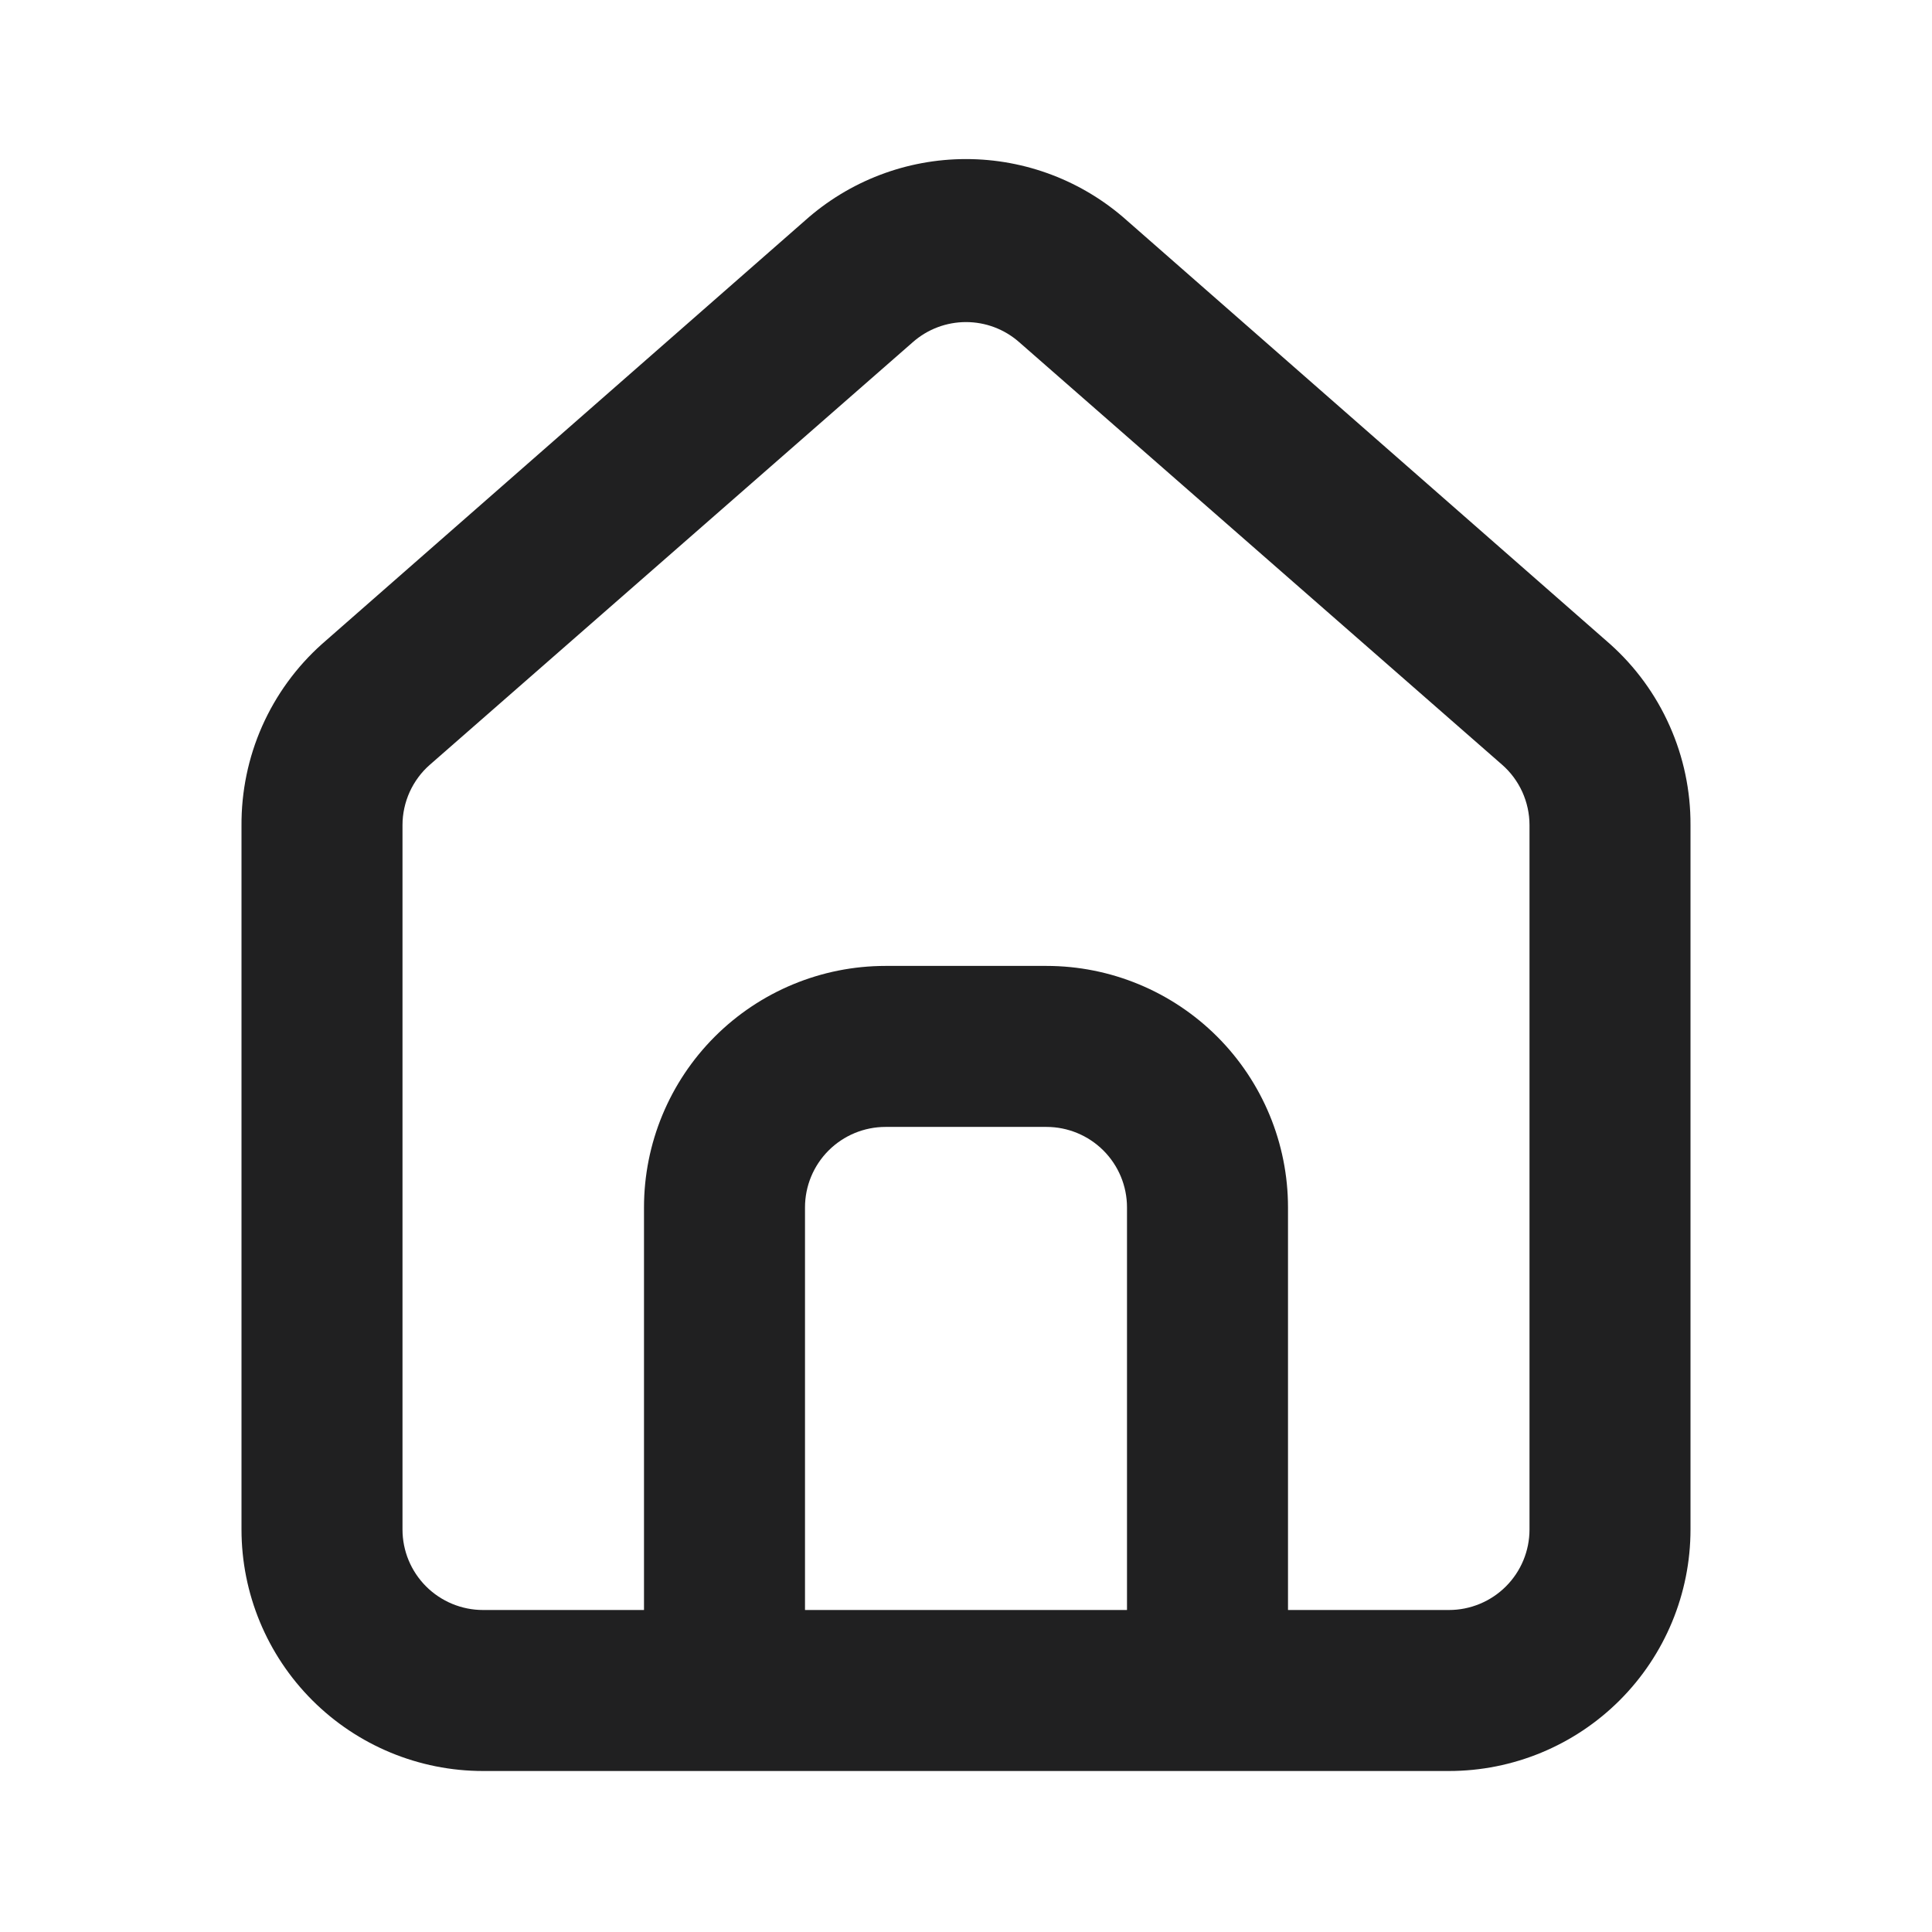
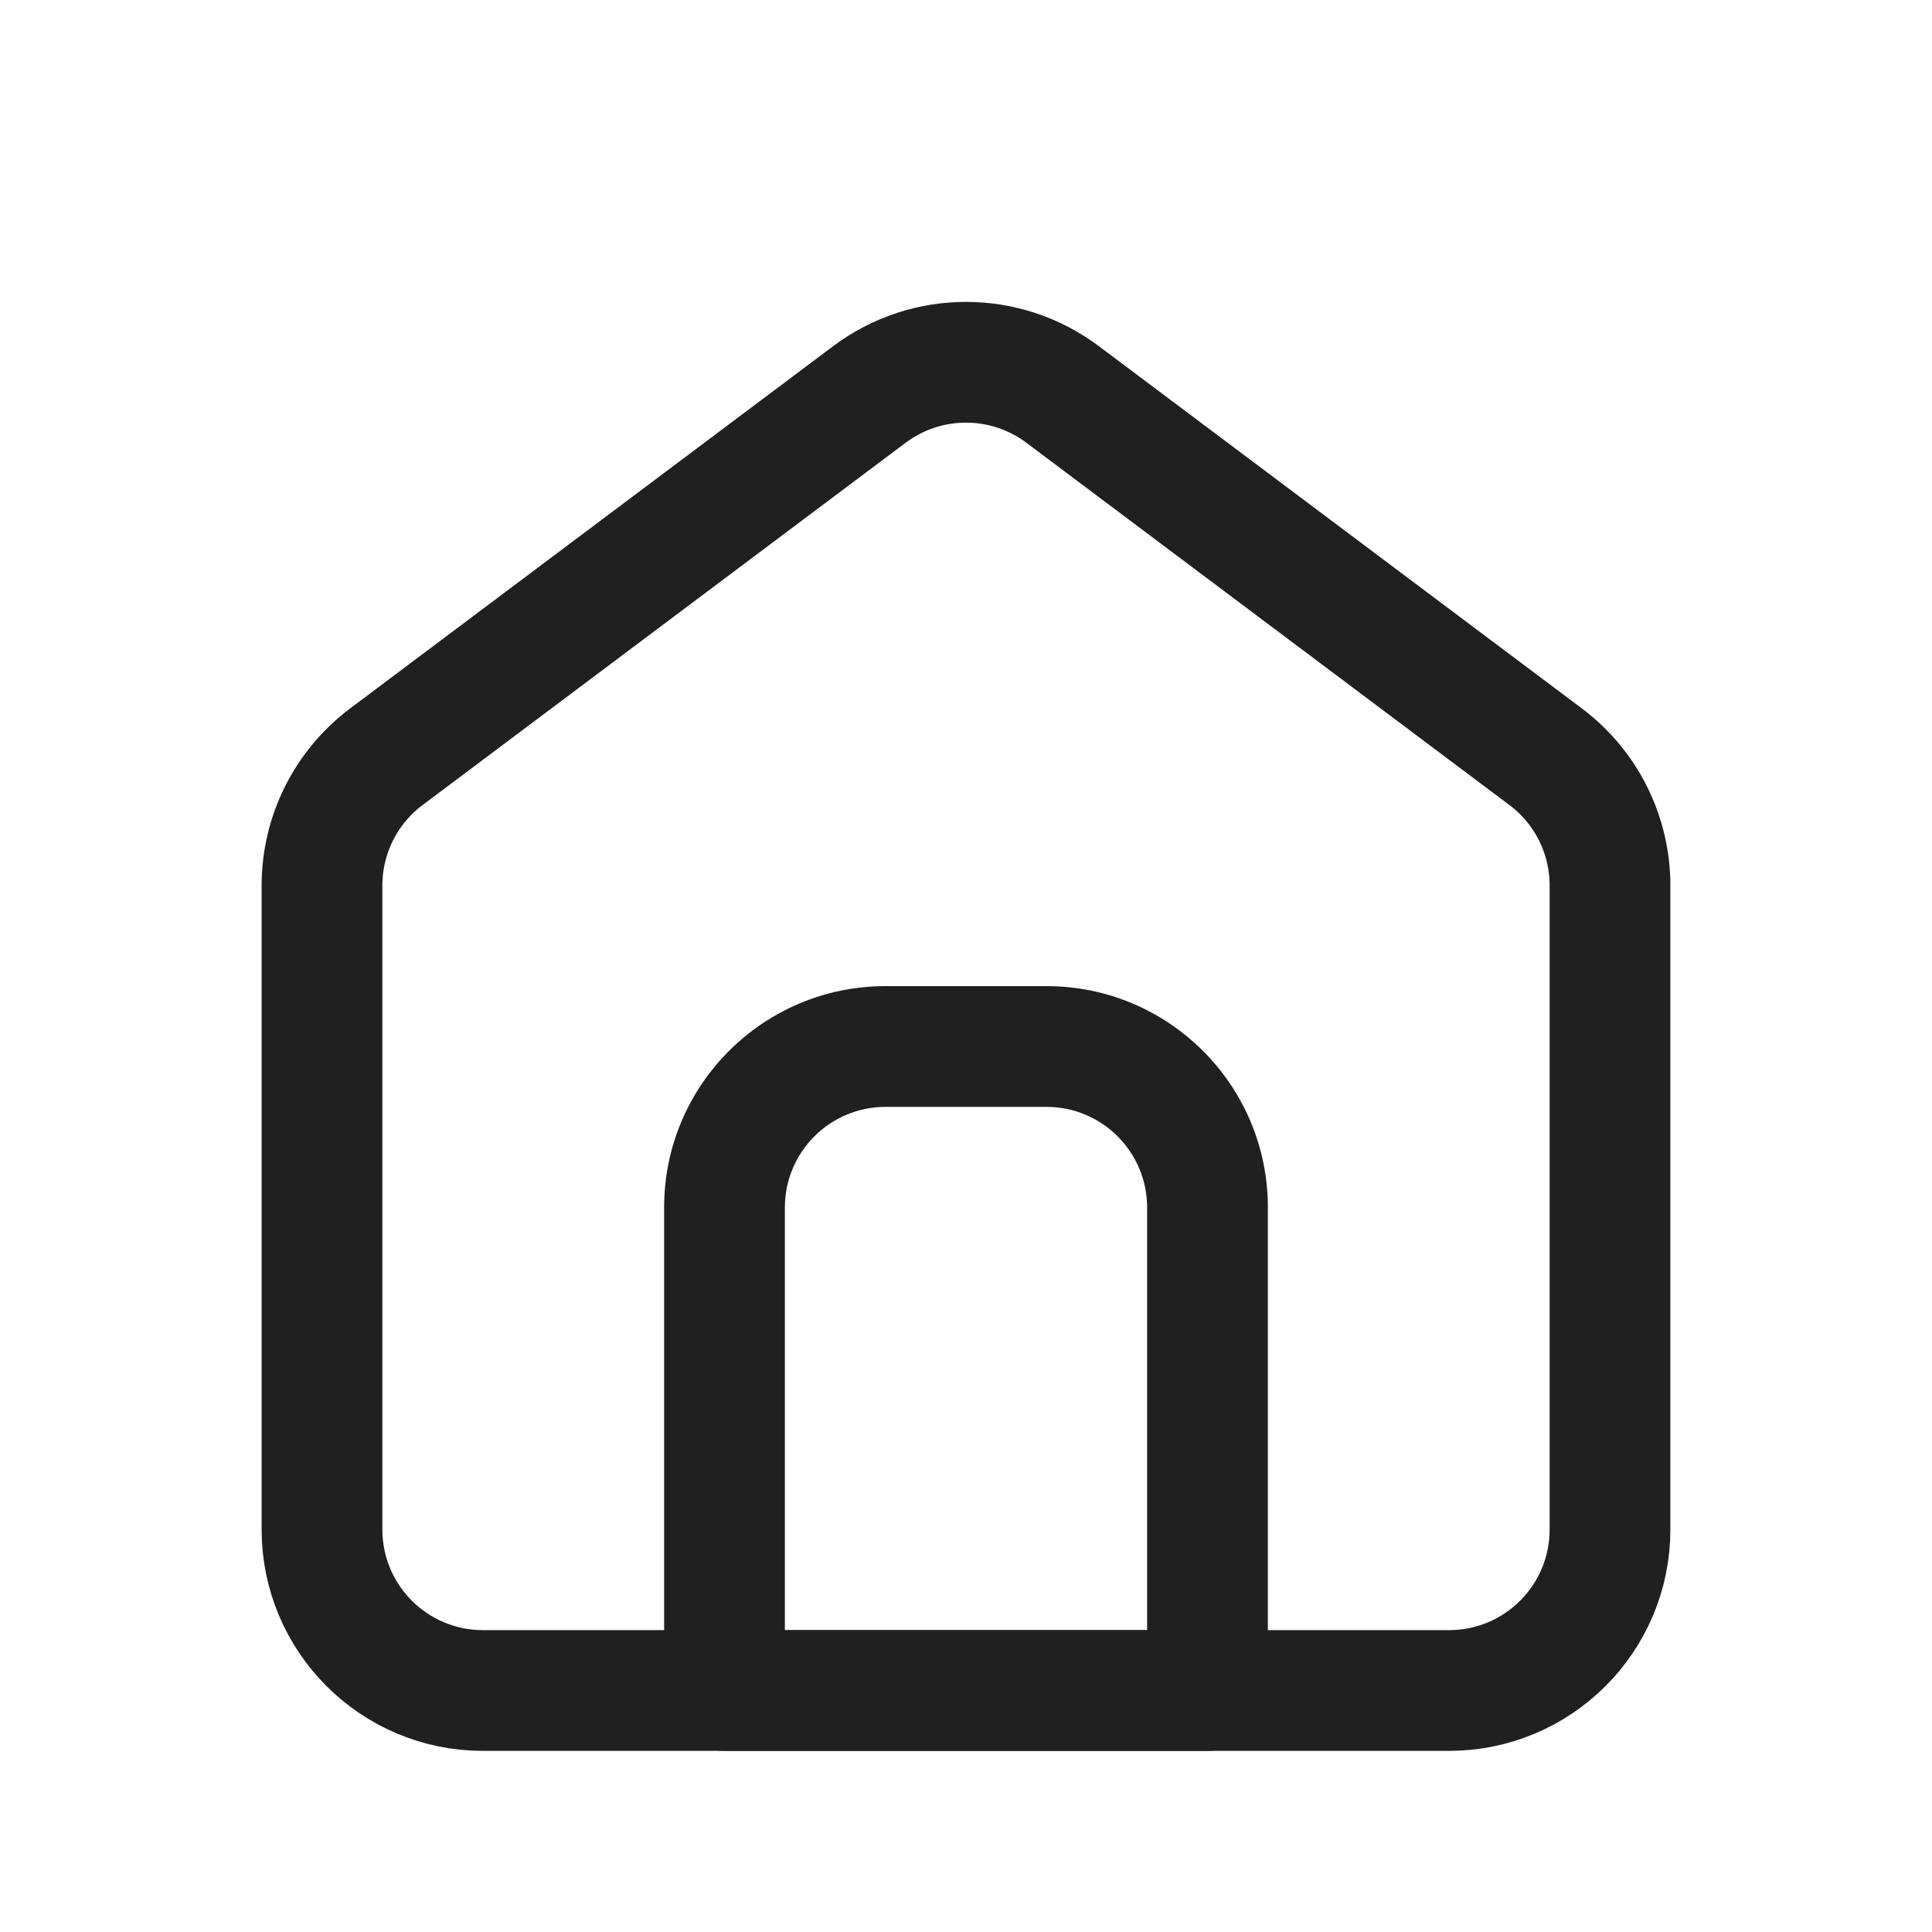
<svg xmlns="http://www.w3.org/2000/svg" width="24" height="24" viewBox="0 0 24 24" fill="none">
-   <path d="M20 8L14 2.74C13.45 2.248 12.738 1.976 12 1.976C11.262 1.976 10.55 2.248 10 2.74L4 8C3.682 8.284 3.429 8.632 3.256 9.022C3.084 9.411 2.997 9.833 3 10.259V19C3 19.795 3.316 20.558 3.879 21.121C4.441 21.683 5.204 22 6 22H18C18.796 22 19.559 21.683 20.121 21.121C20.684 20.558 21 19.795 21 19V10.249C21.002 9.825 20.914 9.405 20.741 9.017C20.569 8.629 20.316 8.282 20 8ZM14 20H10V14.999C10 14.734 10.105 14.48 10.293 14.292C10.48 14.105 10.735 13.999 11 13.999H13C13.265 13.999 13.52 14.105 13.707 14.292C13.895 14.48 14 14.734 14 14.999V20ZM19 19C19 19.265 18.895 19.519 18.707 19.707C18.52 19.894 18.265 20 18 20H16V14.999C16 14.204 15.684 13.441 15.121 12.878C14.559 12.316 13.796 11.999 13 11.999H11C10.204 11.999 9.441 12.316 8.879 12.878C8.316 13.441 8 14.204 8 14.999V20H6C5.735 20 5.48 19.894 5.293 19.707C5.105 19.519 5 19.265 5 19V10.249C5 10.107 5.031 9.967 5.089 9.838C5.148 9.709 5.233 9.593 5.34 9.5L11.34 4.25C11.523 4.089 11.757 4.001 12 4.001C12.243 4.001 12.477 4.089 12.66 4.25L18.66 9.5C18.767 9.593 18.852 9.709 18.911 9.838C18.969 9.967 19 10.107 19 10.249V19Z" fill="#202021" />
+   <path d="M4 19V11C4 10.37 4.296 9.778 4.8 9.4L10.8 4.9C11.511 4.367 12.489 4.367 13.2 4.9L19.2 9.4C19.704 9.778 20 10.37 20 11V19C20 20.105 19.105 21 18 21H6C4.895 21 4 20.105 4 19Z" stroke="#202021" stroke-width="1.5" stroke-linecap="round" stroke-linejoin="round" />
+   <path d="M15 21V21.75C15.414 21.75 15.75 21.414 15.75 21H15ZM9 21H8.25C8.25 21.414 8.586 21.75 9 21.75V21ZM11 13.75H13V12.25H11V13.75ZM14.25 15V21H15.75V15H14.25ZM15 20.25H9V21.75H15V20.25ZM9.75 21V15H8.25V21H9.75ZM13 13.75C13.69 13.75 14.25 14.31 14.25 15H15.75C15.75 13.481 14.519 12.25 13 12.25V13.75ZM11 12.25C9.481 12.25 8.25 13.481 8.25 15H9.75C9.75 14.31 10.31 13.75 11 13.75V12.25Z" fill="#202021" />
</svg>
